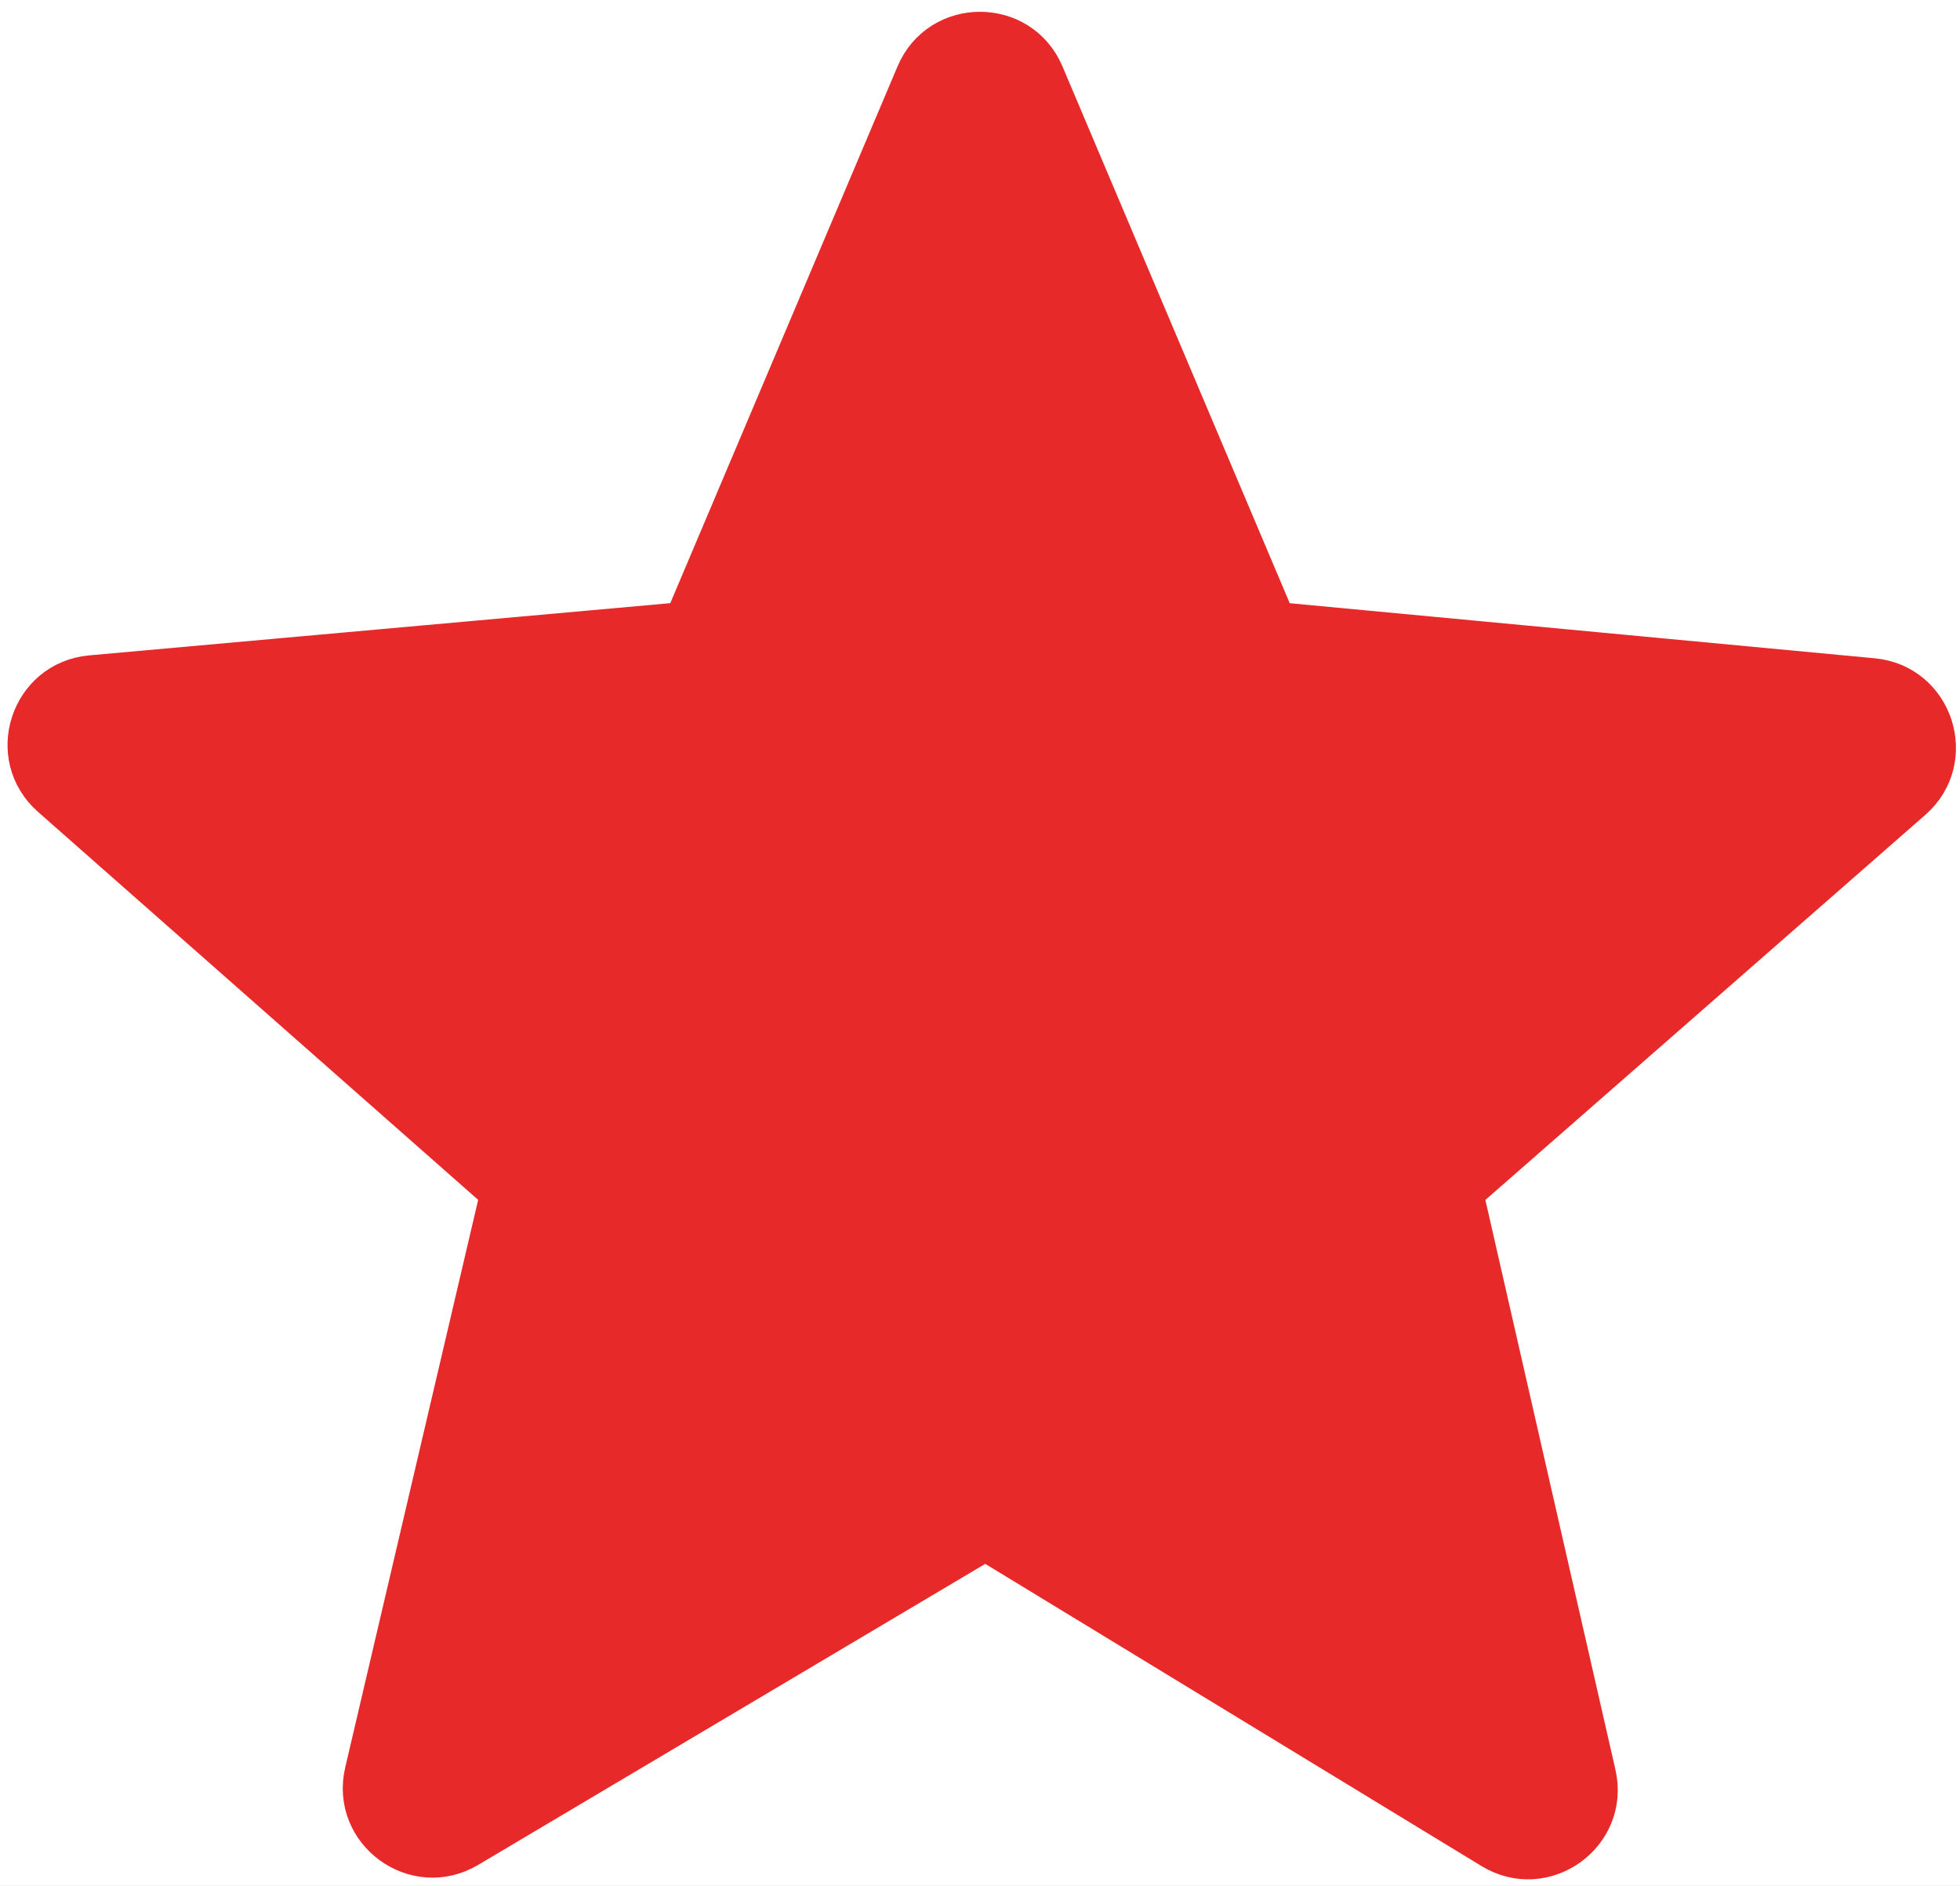
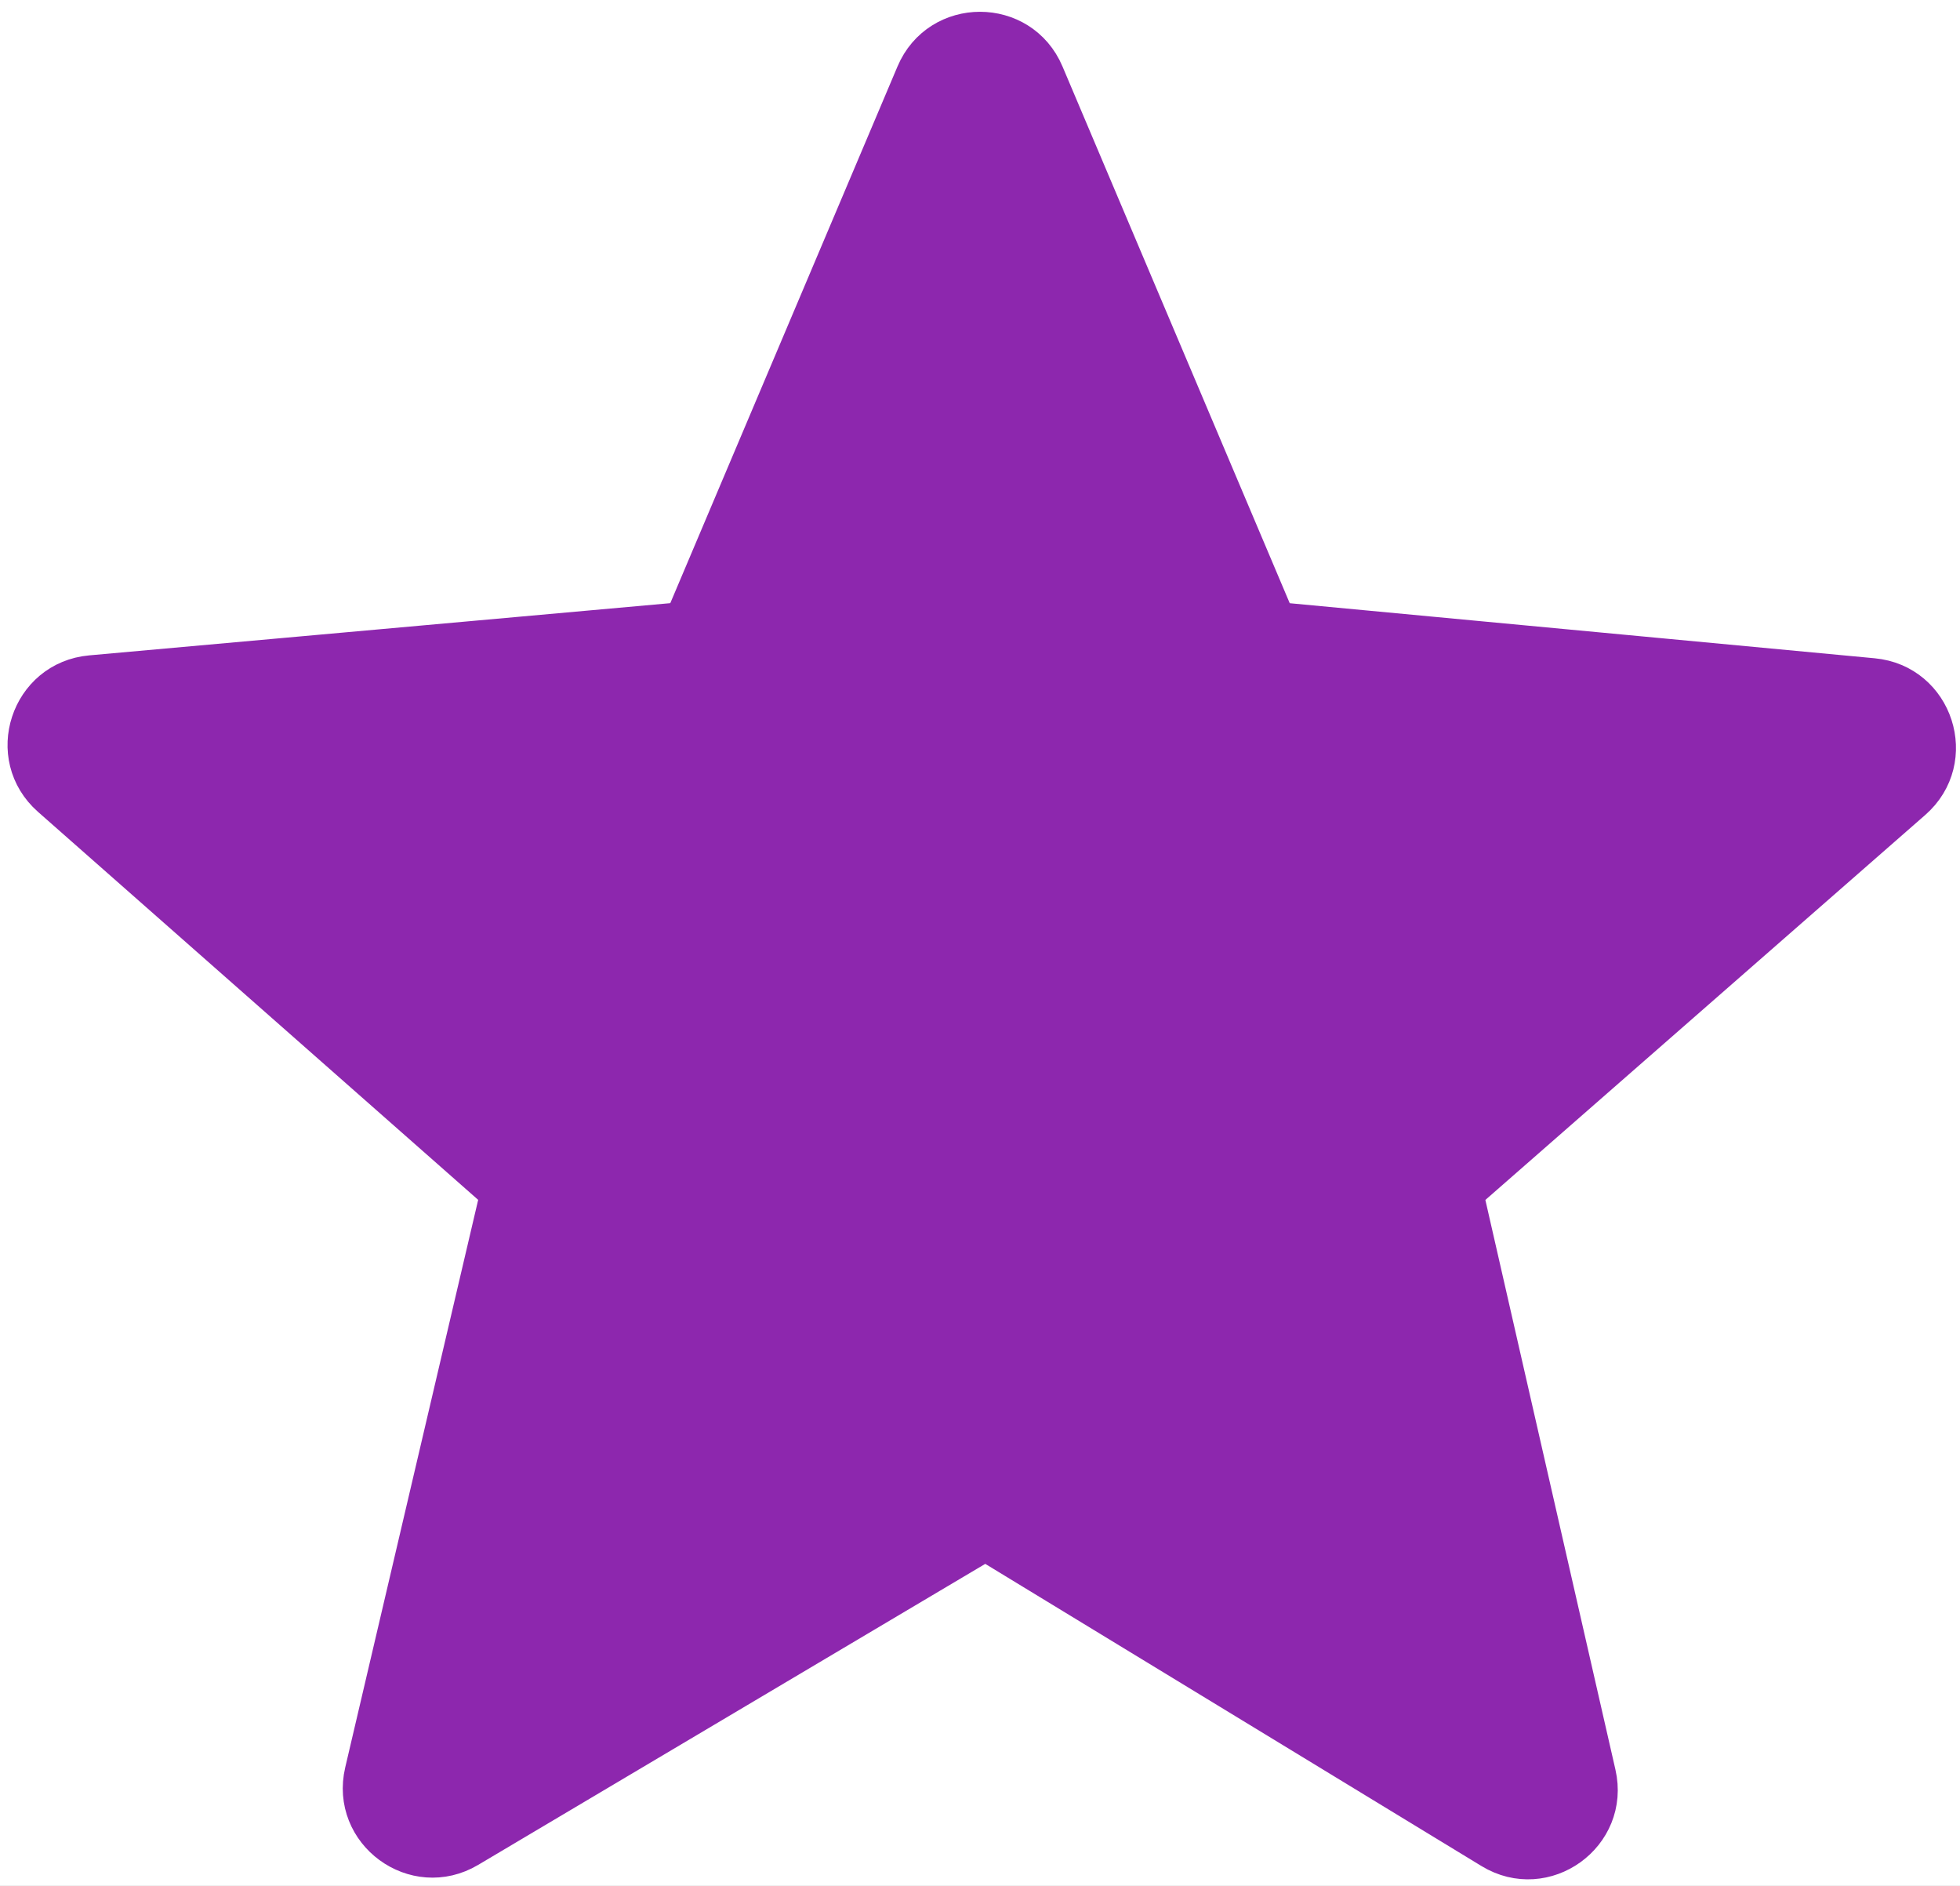
<svg xmlns="http://www.w3.org/2000/svg" width="547" height="526" viewBox="0 0 547 526" fill="none">
  <g clip-path="url(#clip0_1_2)">
    <rect width="547" height="526" fill="white" />
-     <path d="M355.336 170.251L291.917 20.49C285.028 4.222 261.972 4.222 255.083 20.49L191.67 170.238C190.95 171.938 189.352 173.103 187.513 173.268L25.341 187.837C7.848 189.408 0.73 211.15 13.907 222.762L136.755 331.022C138.137 332.24 138.738 334.12 138.317 335.913L101.216 494.264C97.194 511.428 115.736 525.023 130.896 516.025L272.415 432.034C274.006 431.09 275.987 431.101 277.567 432.063L416.061 516.38C431.165 525.576 449.897 512.084 445.96 494.845L409.665 335.91C409.255 334.118 409.863 332.245 411.247 331.034L534.019 223.608C547.232 212.047 540.202 190.29 522.723 188.645L359.472 173.28C357.641 173.107 356.053 171.944 355.336 170.251Z" fill="#e72929" stroke="#e72929" stroke-width="10" />
+     <path d="M355.336 170.251L291.917 20.49C285.028 4.222 261.972 4.222 255.083 20.49L191.67 170.238C190.95 171.938 189.352 173.103 187.513 173.268L25.341 187.837C7.848 189.408 0.73 211.15 13.907 222.762L136.755 331.022C138.137 332.24 138.738 334.12 138.317 335.913L101.216 494.264C97.194 511.428 115.736 525.023 130.896 516.025L272.415 432.034C274.006 431.09 275.987 431.101 277.567 432.063L416.061 516.38C431.165 525.576 449.897 512.084 445.96 494.845L409.665 335.91C409.255 334.118 409.863 332.245 411.247 331.034L534.019 223.608C547.232 212.047 540.202 190.29 522.723 188.645L359.472 173.28C357.641 173.107 356.053 171.944 355.336 170.251Z" fill="#8d27ae" stroke="#8d27ae" stroke-width="10" />
  </g>
  <defs>
    <clipPath id="clip0_1_2">
-       <rect width="547" height="526" fill="white" />
+       <rect width="547" height="526" fill="#000000" />
    </clipPath>
  </defs>
</svg>
